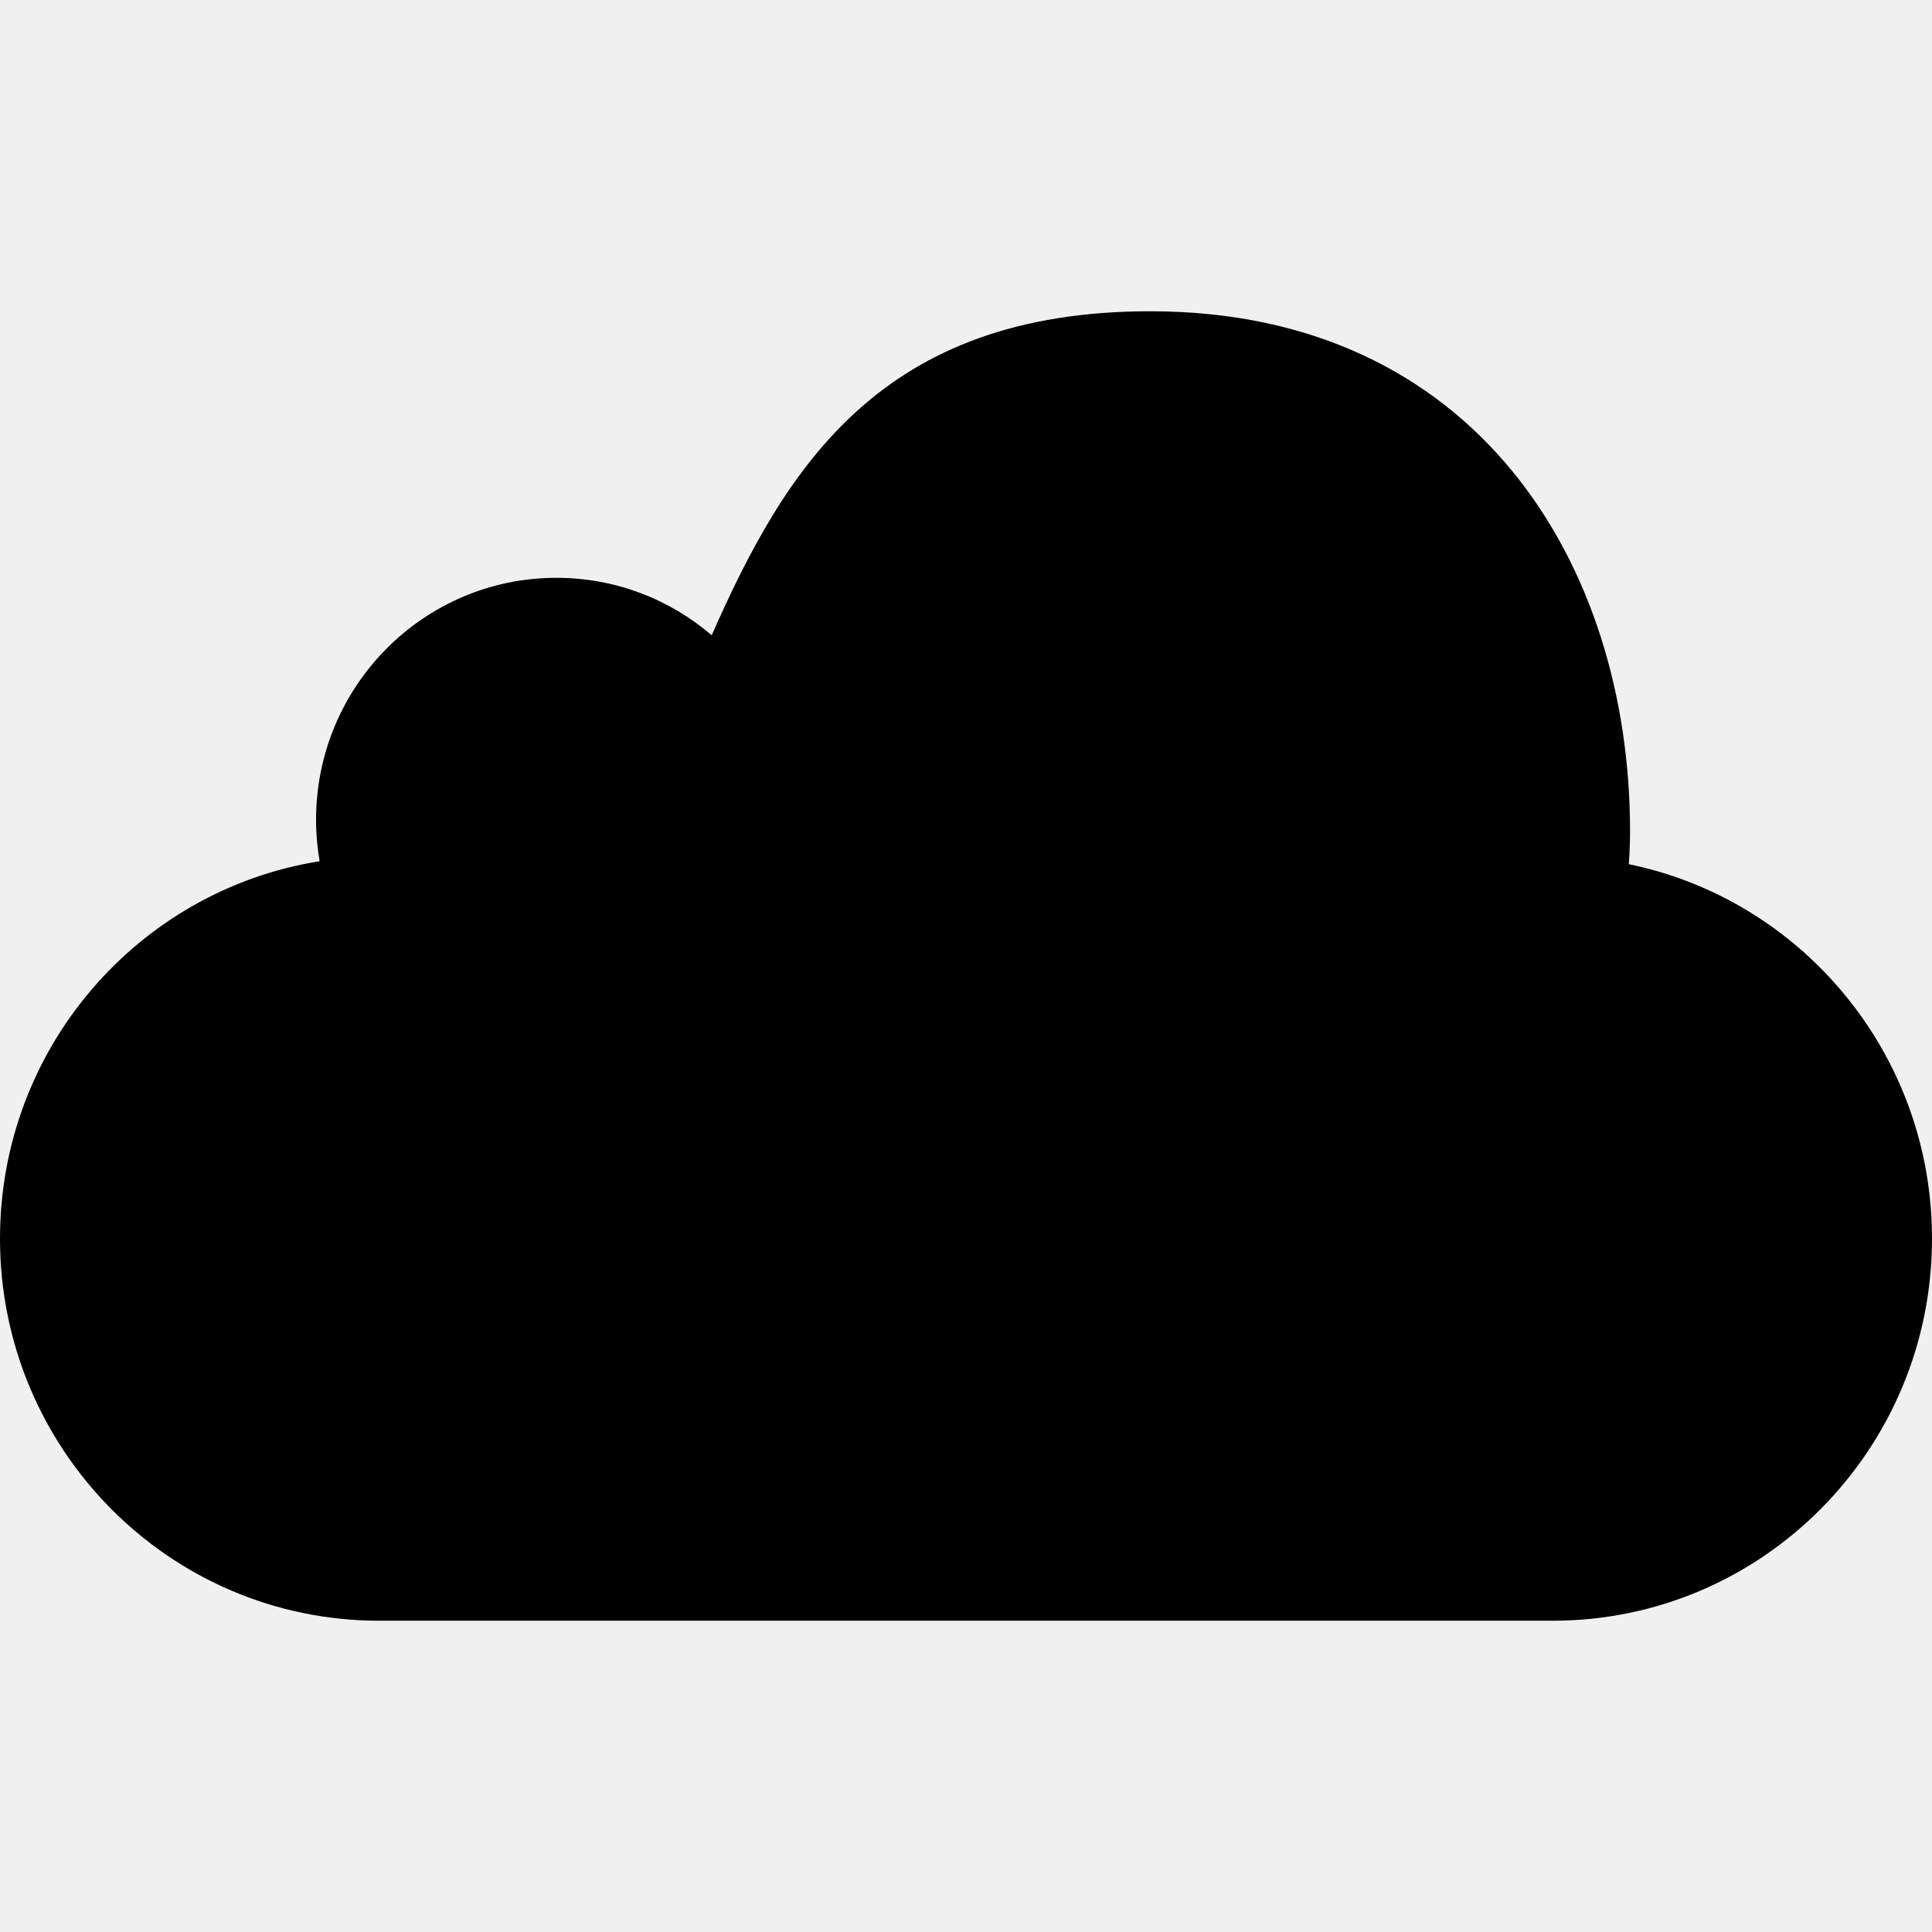
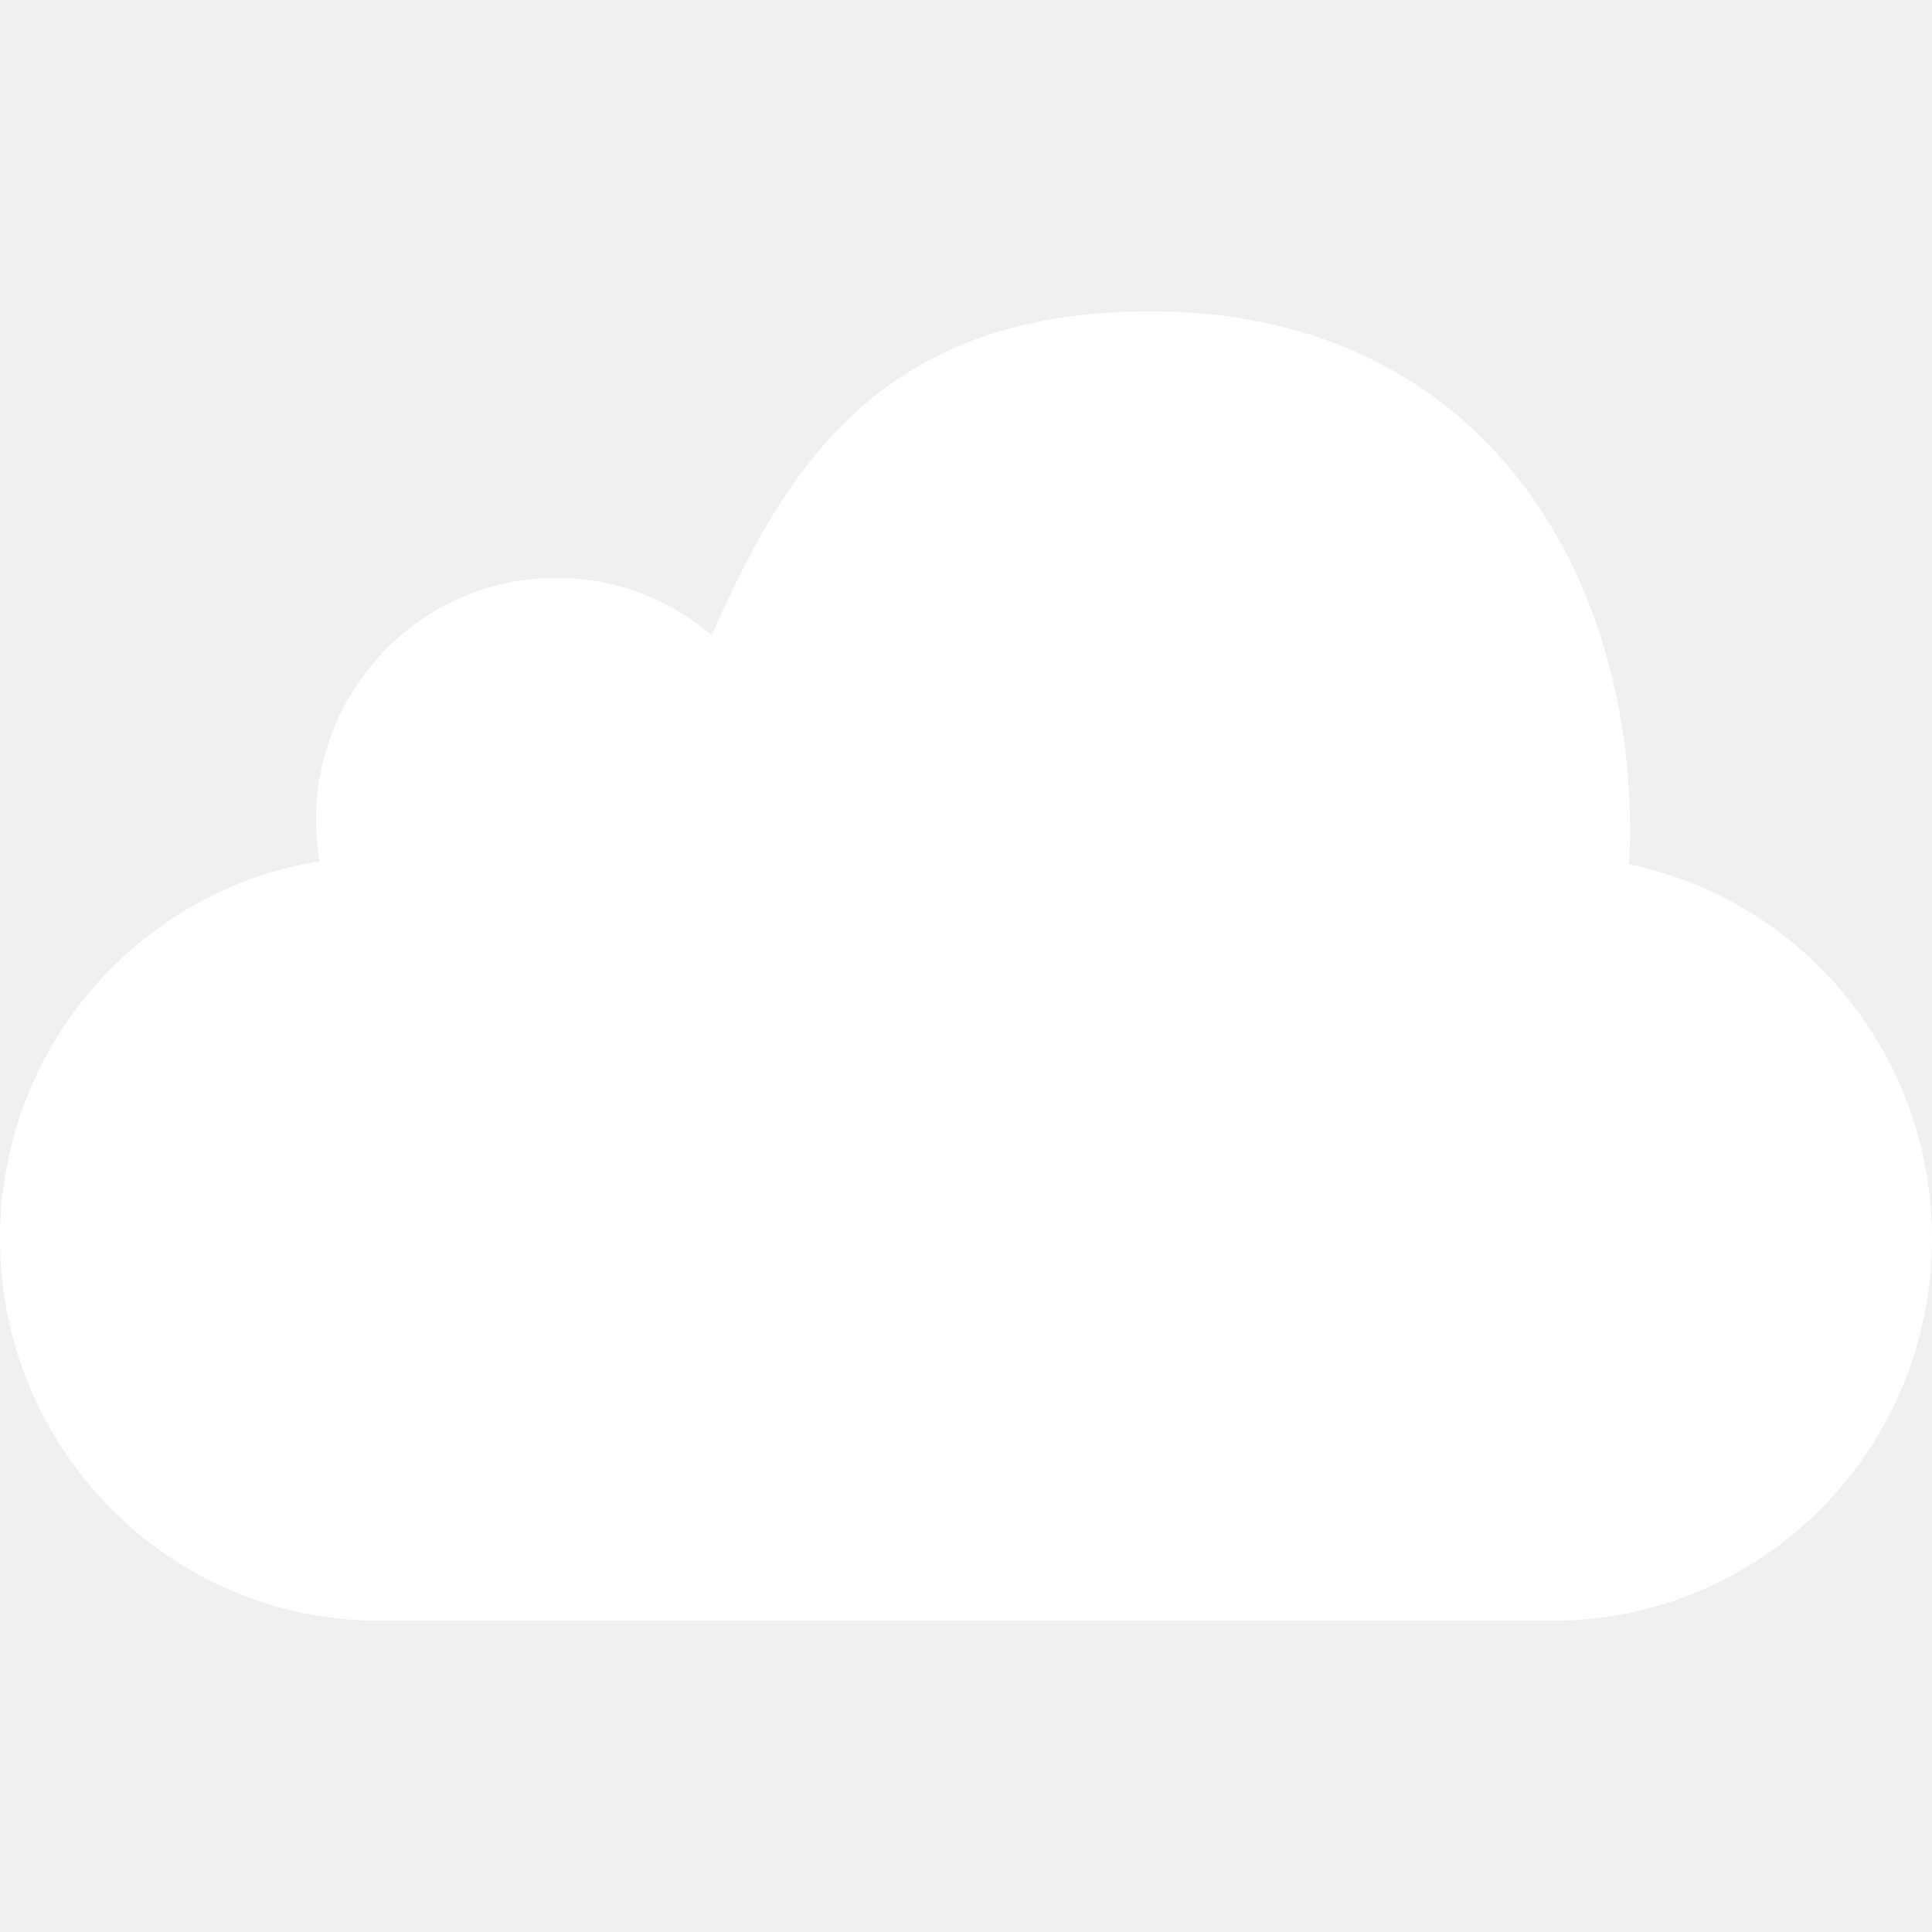
- <svg xmlns="http://www.w3.org/2000/svg" version="1.1" id="Capa_1" x="0px" y="0px" width="430.117px" height="430.117px" viewBox="0 0 430.117 430.117" style="enable-background:new 0 0 430.117 430.117;" xml:space="preserve">
+ <svg xmlns="http://www.w3.org/2000/svg" fill="white" version="1.1" id="Capa_1" x="0px" y="0px" width="430.117px" height="430.117px" viewBox="0 0 430.117 430.117" style="enable-background:new 0 0 430.117 430.117;" xml:space="preserve">
  <g>
    <path id="MobileMe" d="M430.117,275.749c0,46.983-37.812,85.071-84.437,85.071H84.422C37.798,360.82,0,322.732,0,275.749   c0-42.433,30.826-77.585,71.156-84.017c-0.511-2.978-0.793-6.042-0.793-9.196c0-29.769,23.952-53.898,53.506-53.898   c13.18,0,25.258,4.802,34.576,12.792c16.612-37.715,37.908-72.134,97.652-72.134c72.456,0,106.797,56.303,106.797,115.715   c0,2.485-0.104,4.947-0.271,7.383C401.135,200.301,430.117,234.613,430.117,275.749z" />
  </g>
</svg>
